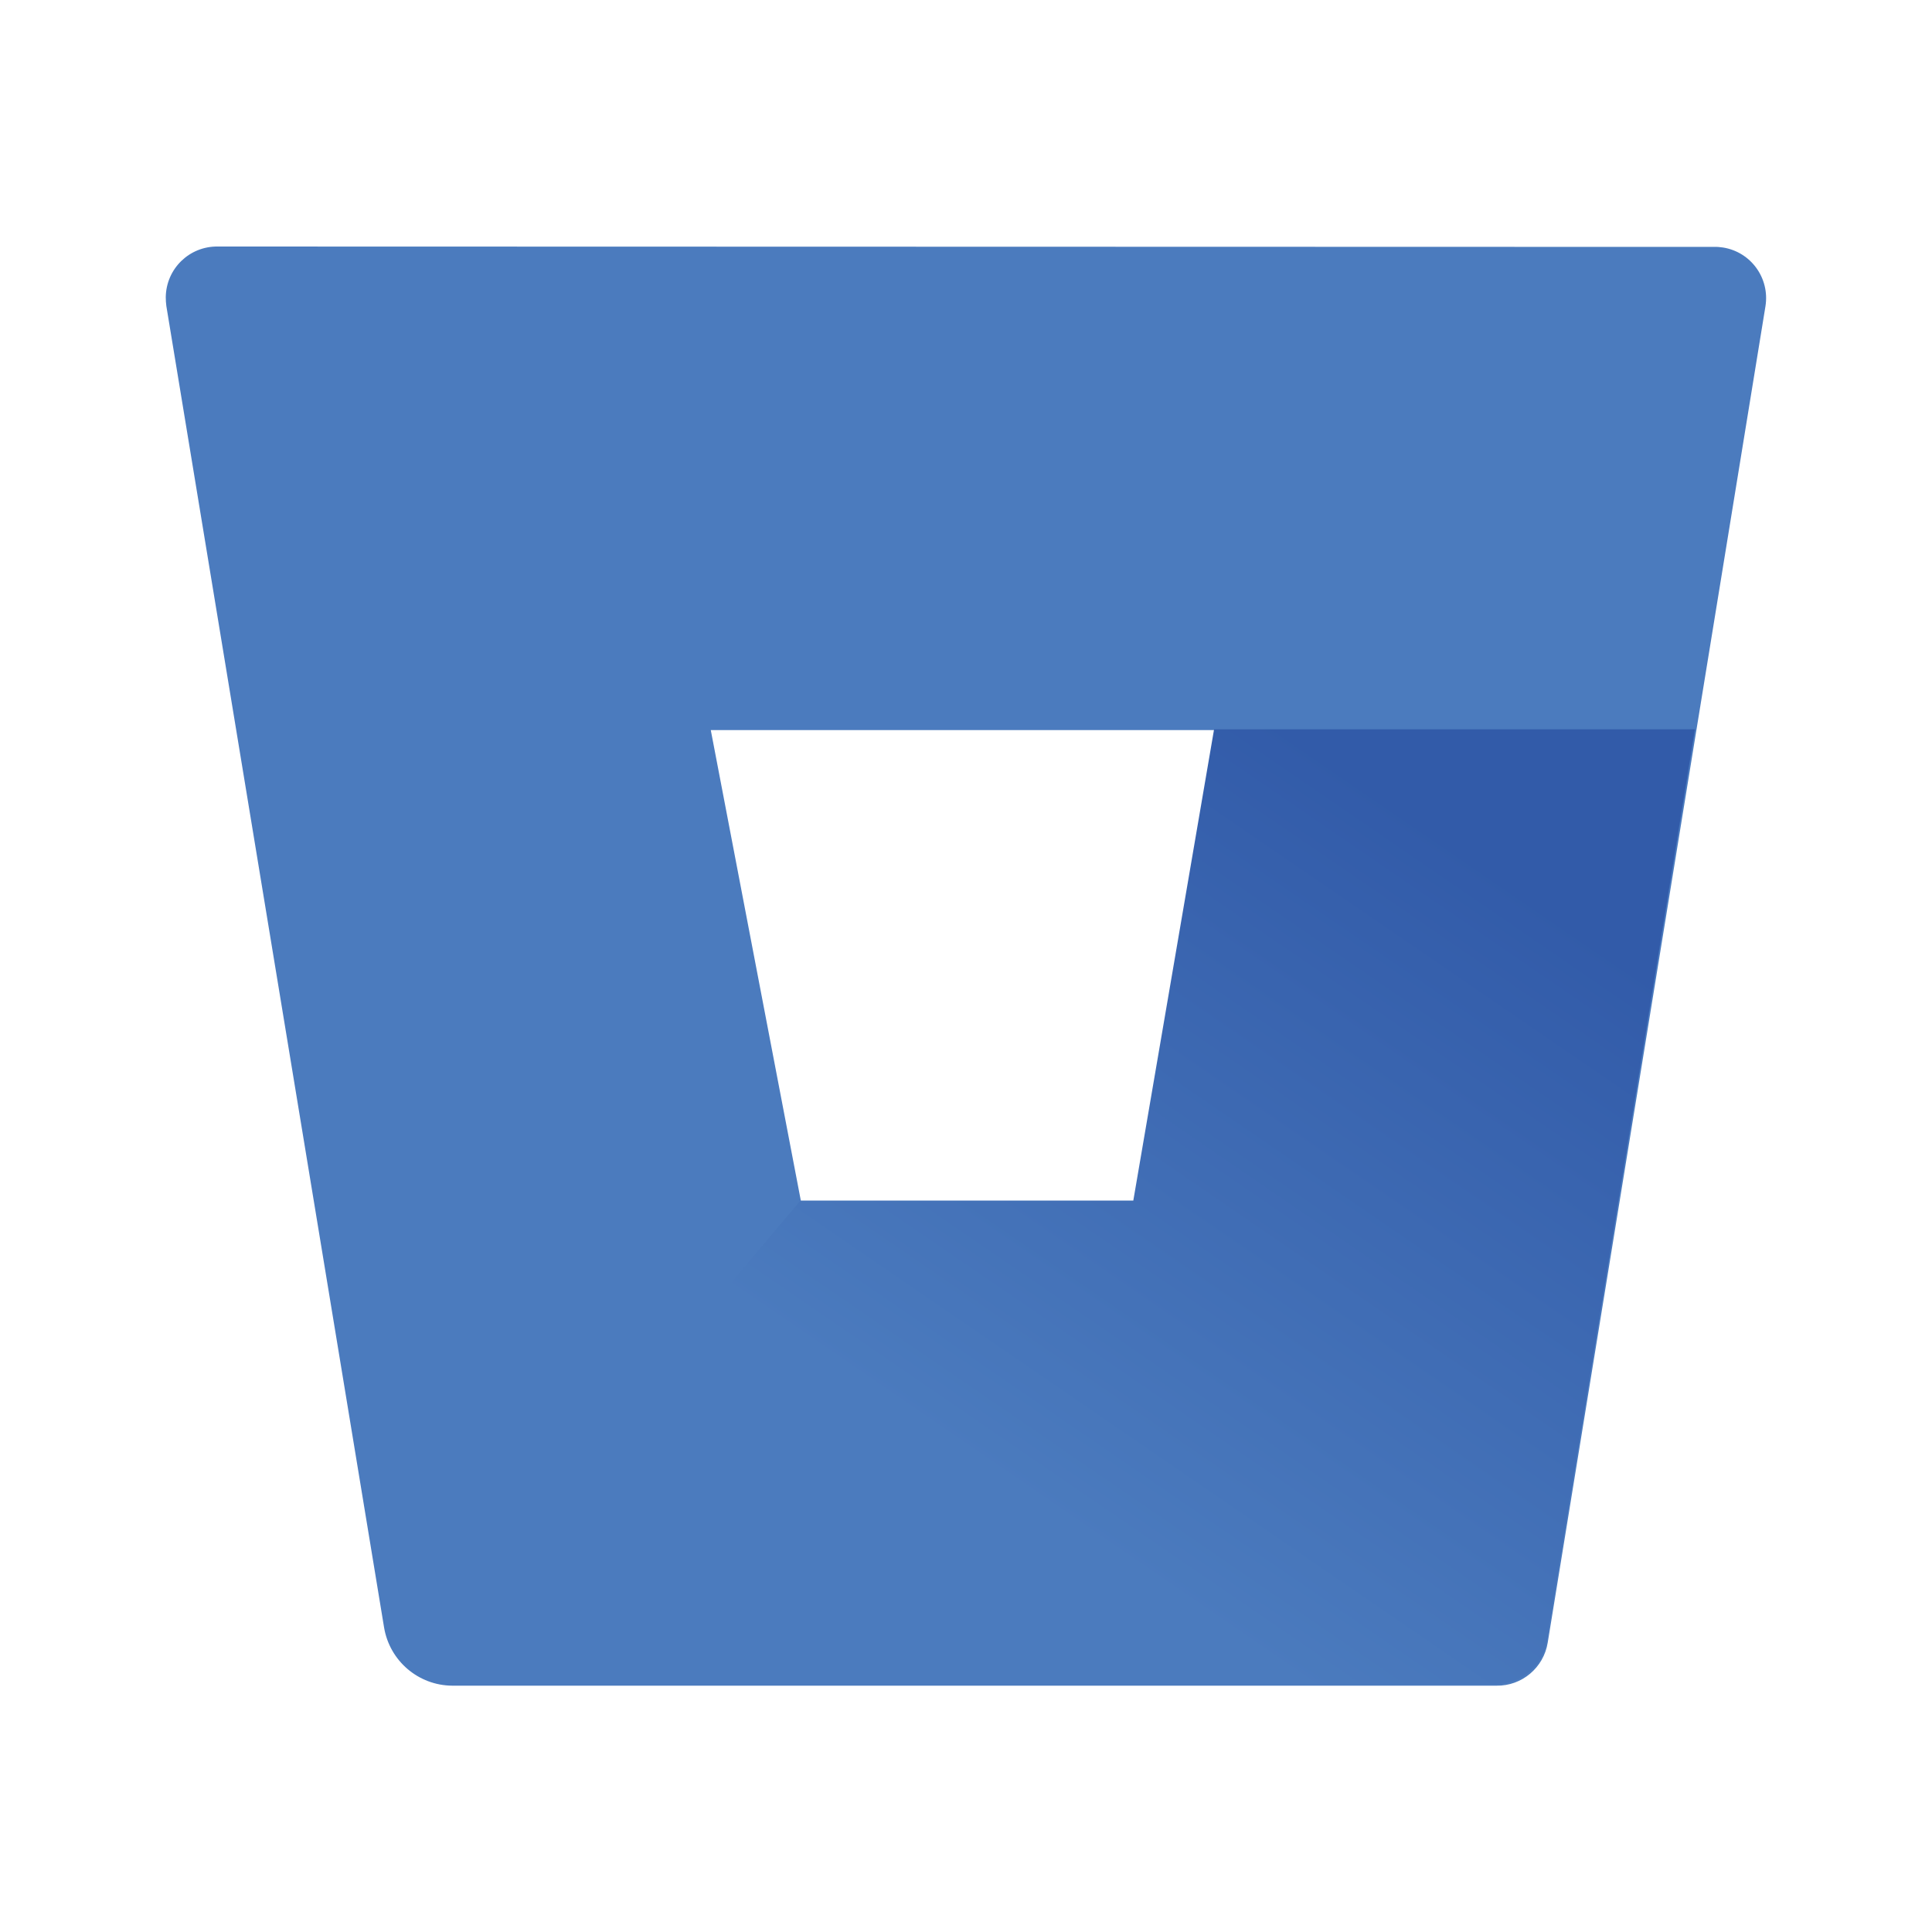
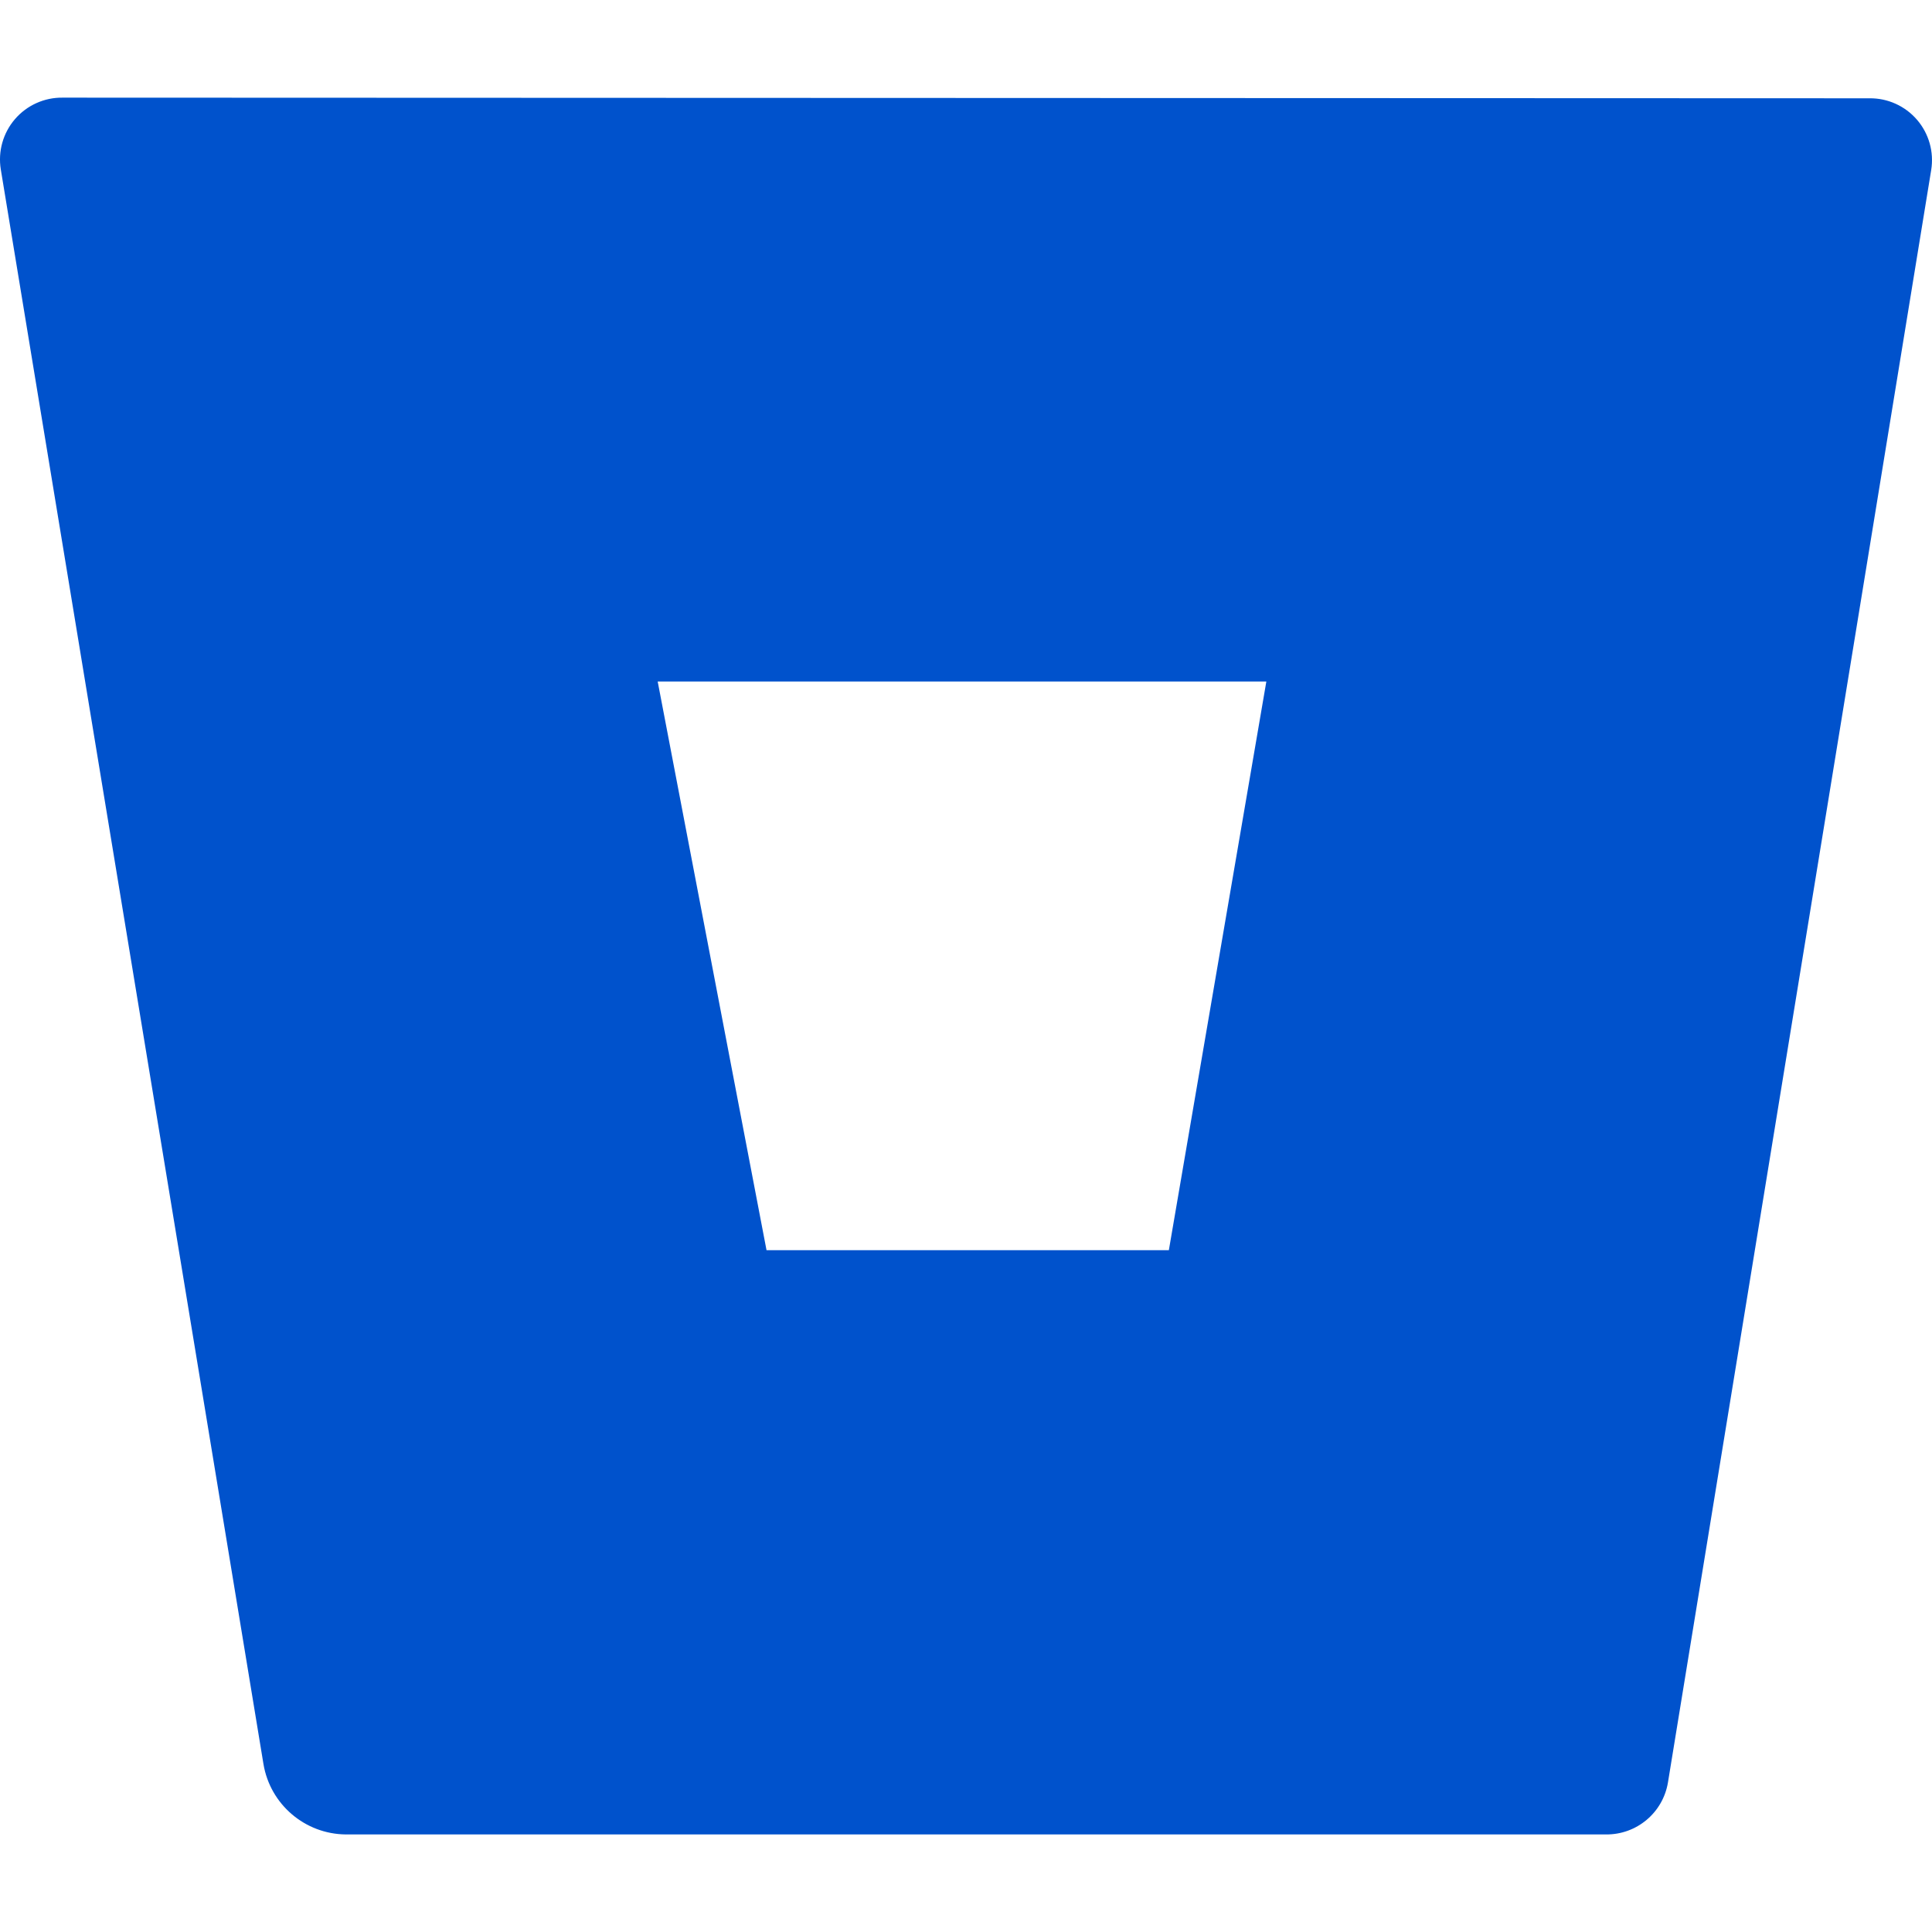
- <svg xmlns="http://www.w3.org/2000/svg" version="1.1" id="Layer_1" x="0px" y="0px" viewBox="0 0 1000 1000" style="enable-background:new 0 0 1000 1000;" xml:space="preserve">
-   <style type="text/css">
- 	.st0{fill:none;}
- 	.st1{fill:#4B7BBE;}
- 	.st2{fill:url(#SVGID_1_);}
- </style>
-   <g>
-     <path class="st0" d="M413.5,621.2h173l41.7-243.7H367.5L413.5,621.2z" />
-     <path class="st1" d="M112.7,127.6C98,127.4,86,139.1,85.8,153.8c0,1.5,0.1,3.1,0.3,4.6l112.7,684c2.9,17.3,17.8,30,35.3,30.1h540.5   c13.1,0.2,24.4-9.3,26.5-22.3l112.7-691.7c2.3-14.5-7.5-28.1-22-30.4c-1.5-0.2-3.1-0.4-4.6-0.3L112.7,127.6z M587.1,621.9H414.6   l-46.7-244h261L587.1,621.9z" />
-     <linearGradient id="SVGID_1_" gradientUnits="userSpaceOnUse" x1="203.175" y1="921.268" x2="202.969" y2="921.051" gradientTransform="matrix(1996.634 0 0 -1480.305 -404731.125 1364202.875)">
-       <stop offset="0.18" style="stop-color:#325BA9" />
-       <stop offset="1" style="stop-color:#4B7BBE" />
-     </linearGradient>
-     <path class="st2" d="M877.3,377.5H628.4l-41.8,243.9H414.3L210.8,862.9c6.5,5.6,14.7,8.7,23.2,8.7h540.2   c13.1,0.2,24.4-9.3,26.5-22.3L877.3,377.5z" />
-   </g>
+ <svg xmlns="http://www.w3.org/2000/svg" viewBox="0 0 24 24" fill="#0052CC">
+   <path d="M.778 1.213a.768.768 0 00-.768.892l3.263 19.81c.084.5.515.868 1.022.873H19.95a.772.772 0 00.77-.646l3.27-20.03a.768.768 0 00-.768-.891zM14.52 15.53H9.522L8.17 8.466h7.561z" />
</svg>
